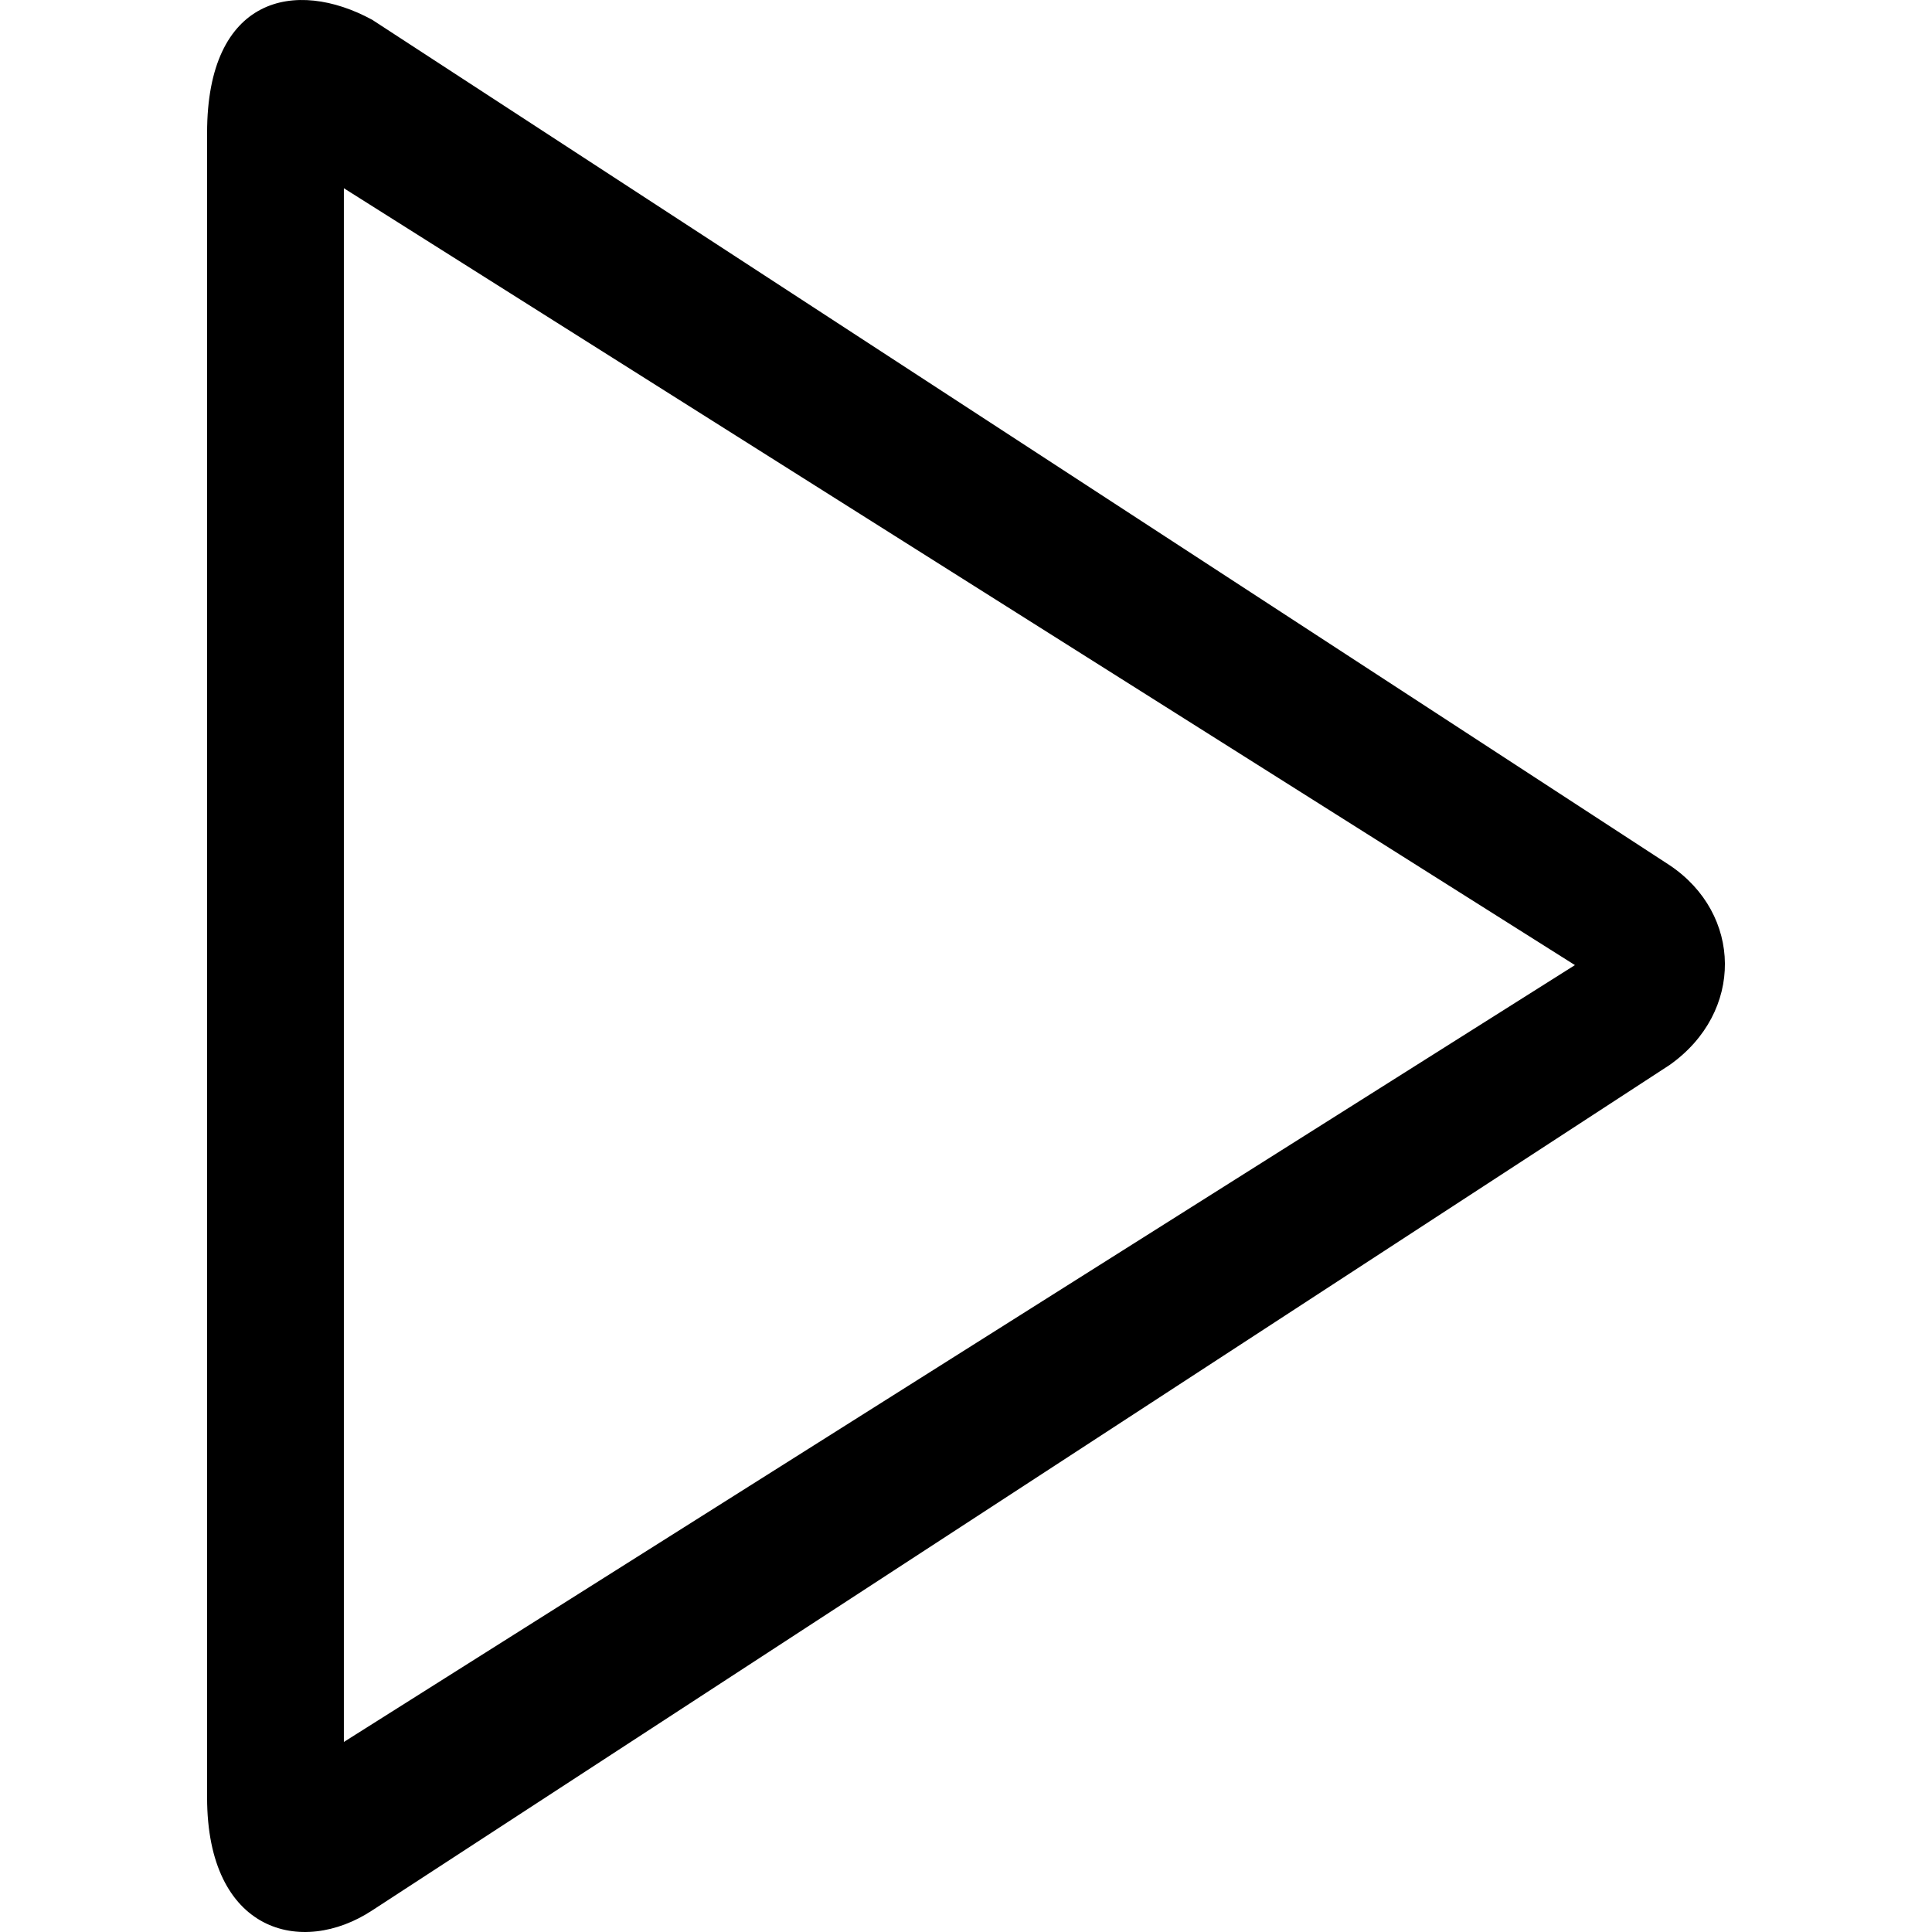
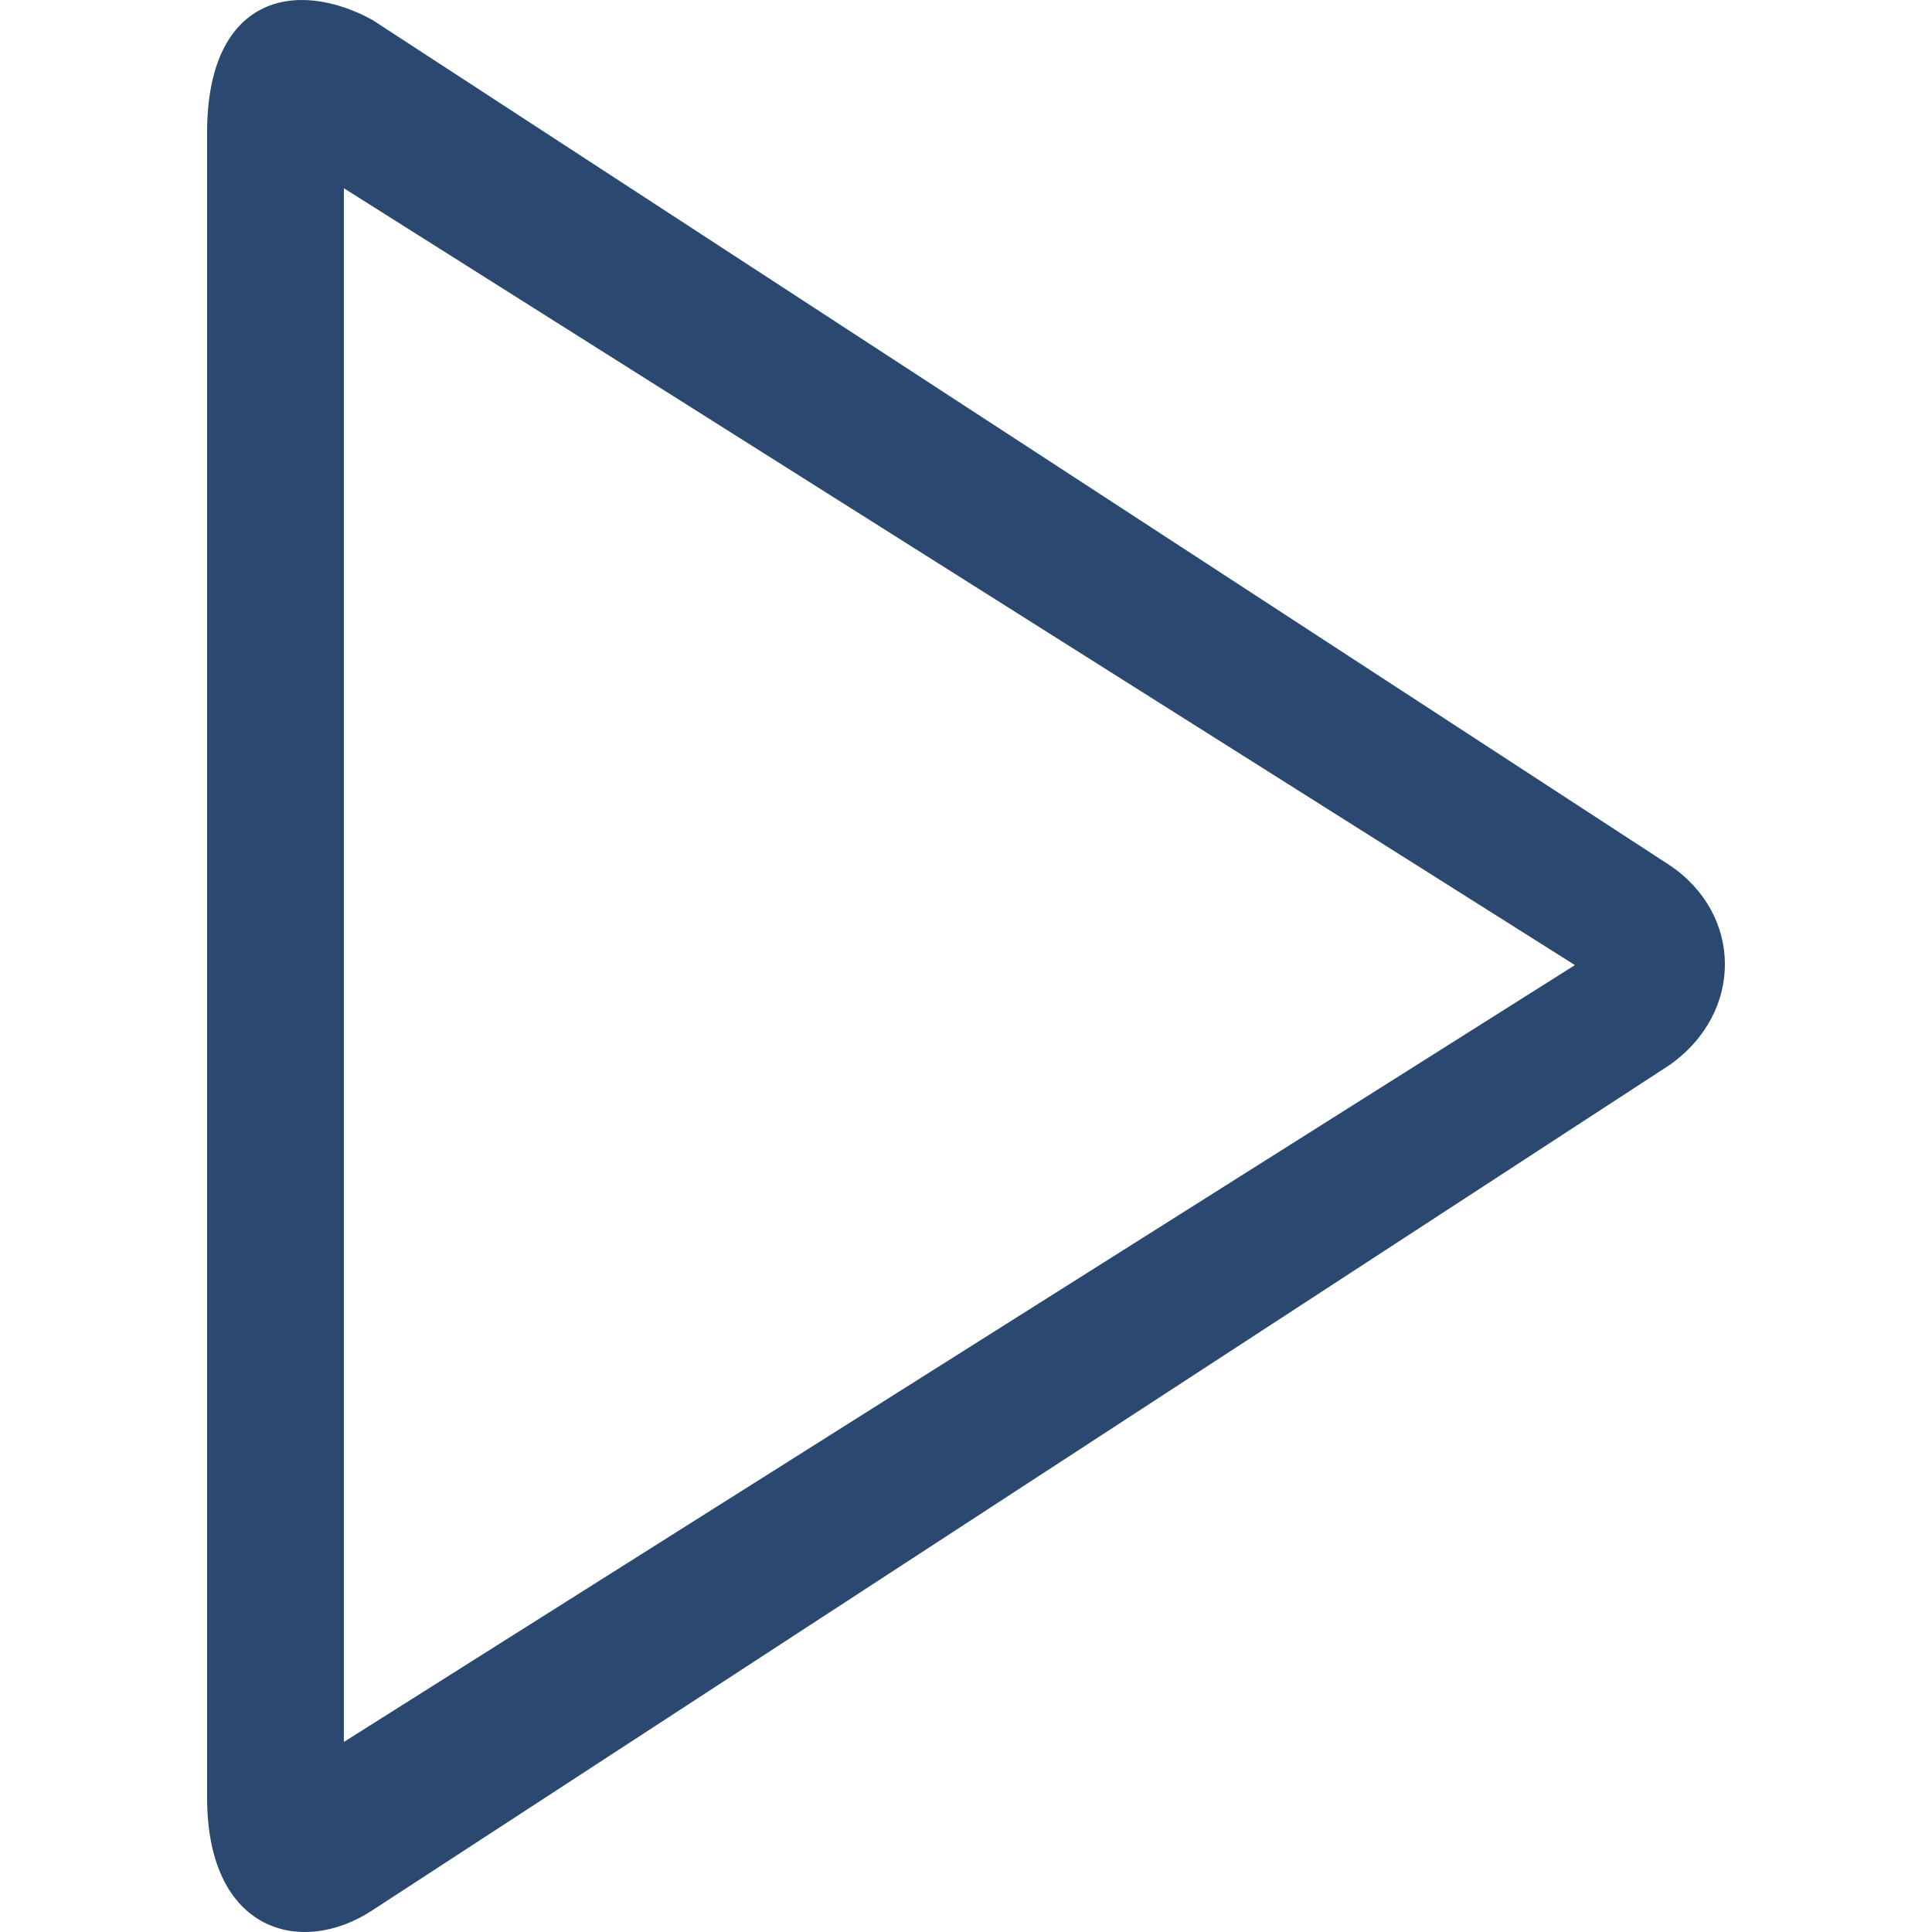
<svg xmlns="http://www.w3.org/2000/svg" version="1.1" id="Capa_1" x="0px" y="0px" width="778.981px" height="778.98px" viewBox="0 0 778.981 778.98" style="enable-background:new 0 0 778.981 778.98;" xml:space="preserve">
  <g>
    <g id="_x37__33_">
      <g>
-         <path d="M673.195,348.856L150.077,7.981C119.068-8.899,83.499-1.363,83.499,53.535v671.209c0,54.509,38.156,64.215,66.579,45.525     l523.118-340.874C703.341,408.064,702.479,368.462,673.195,348.856z M138.647,702.356V75.895L635.01,389.126L138.647,702.356z" />
+         <path fill="#2b4970" d="M673.195,348.856L150.077,7.981C119.068-8.899,83.499-1.363,83.499,53.535v671.209c0,54.509,38.156,64.215,66.579,45.525     l523.118-340.874C703.341,408.064,702.479,368.462,673.195,348.856z M138.647,702.356V75.895L635.01,389.126L138.647,702.356z" />
      </g>
    </g>
  </g>
  <g>
</g>
  <g>
</g>
  <g>
</g>
  <g>
</g>
  <g>
</g>
  <g>
</g>
  <g>
</g>
  <g>
</g>
  <g>
</g>
  <g>
</g>
  <g>
</g>
  <g>
</g>
  <g>
</g>
  <g>
</g>
  <g>
</g>
</svg>
